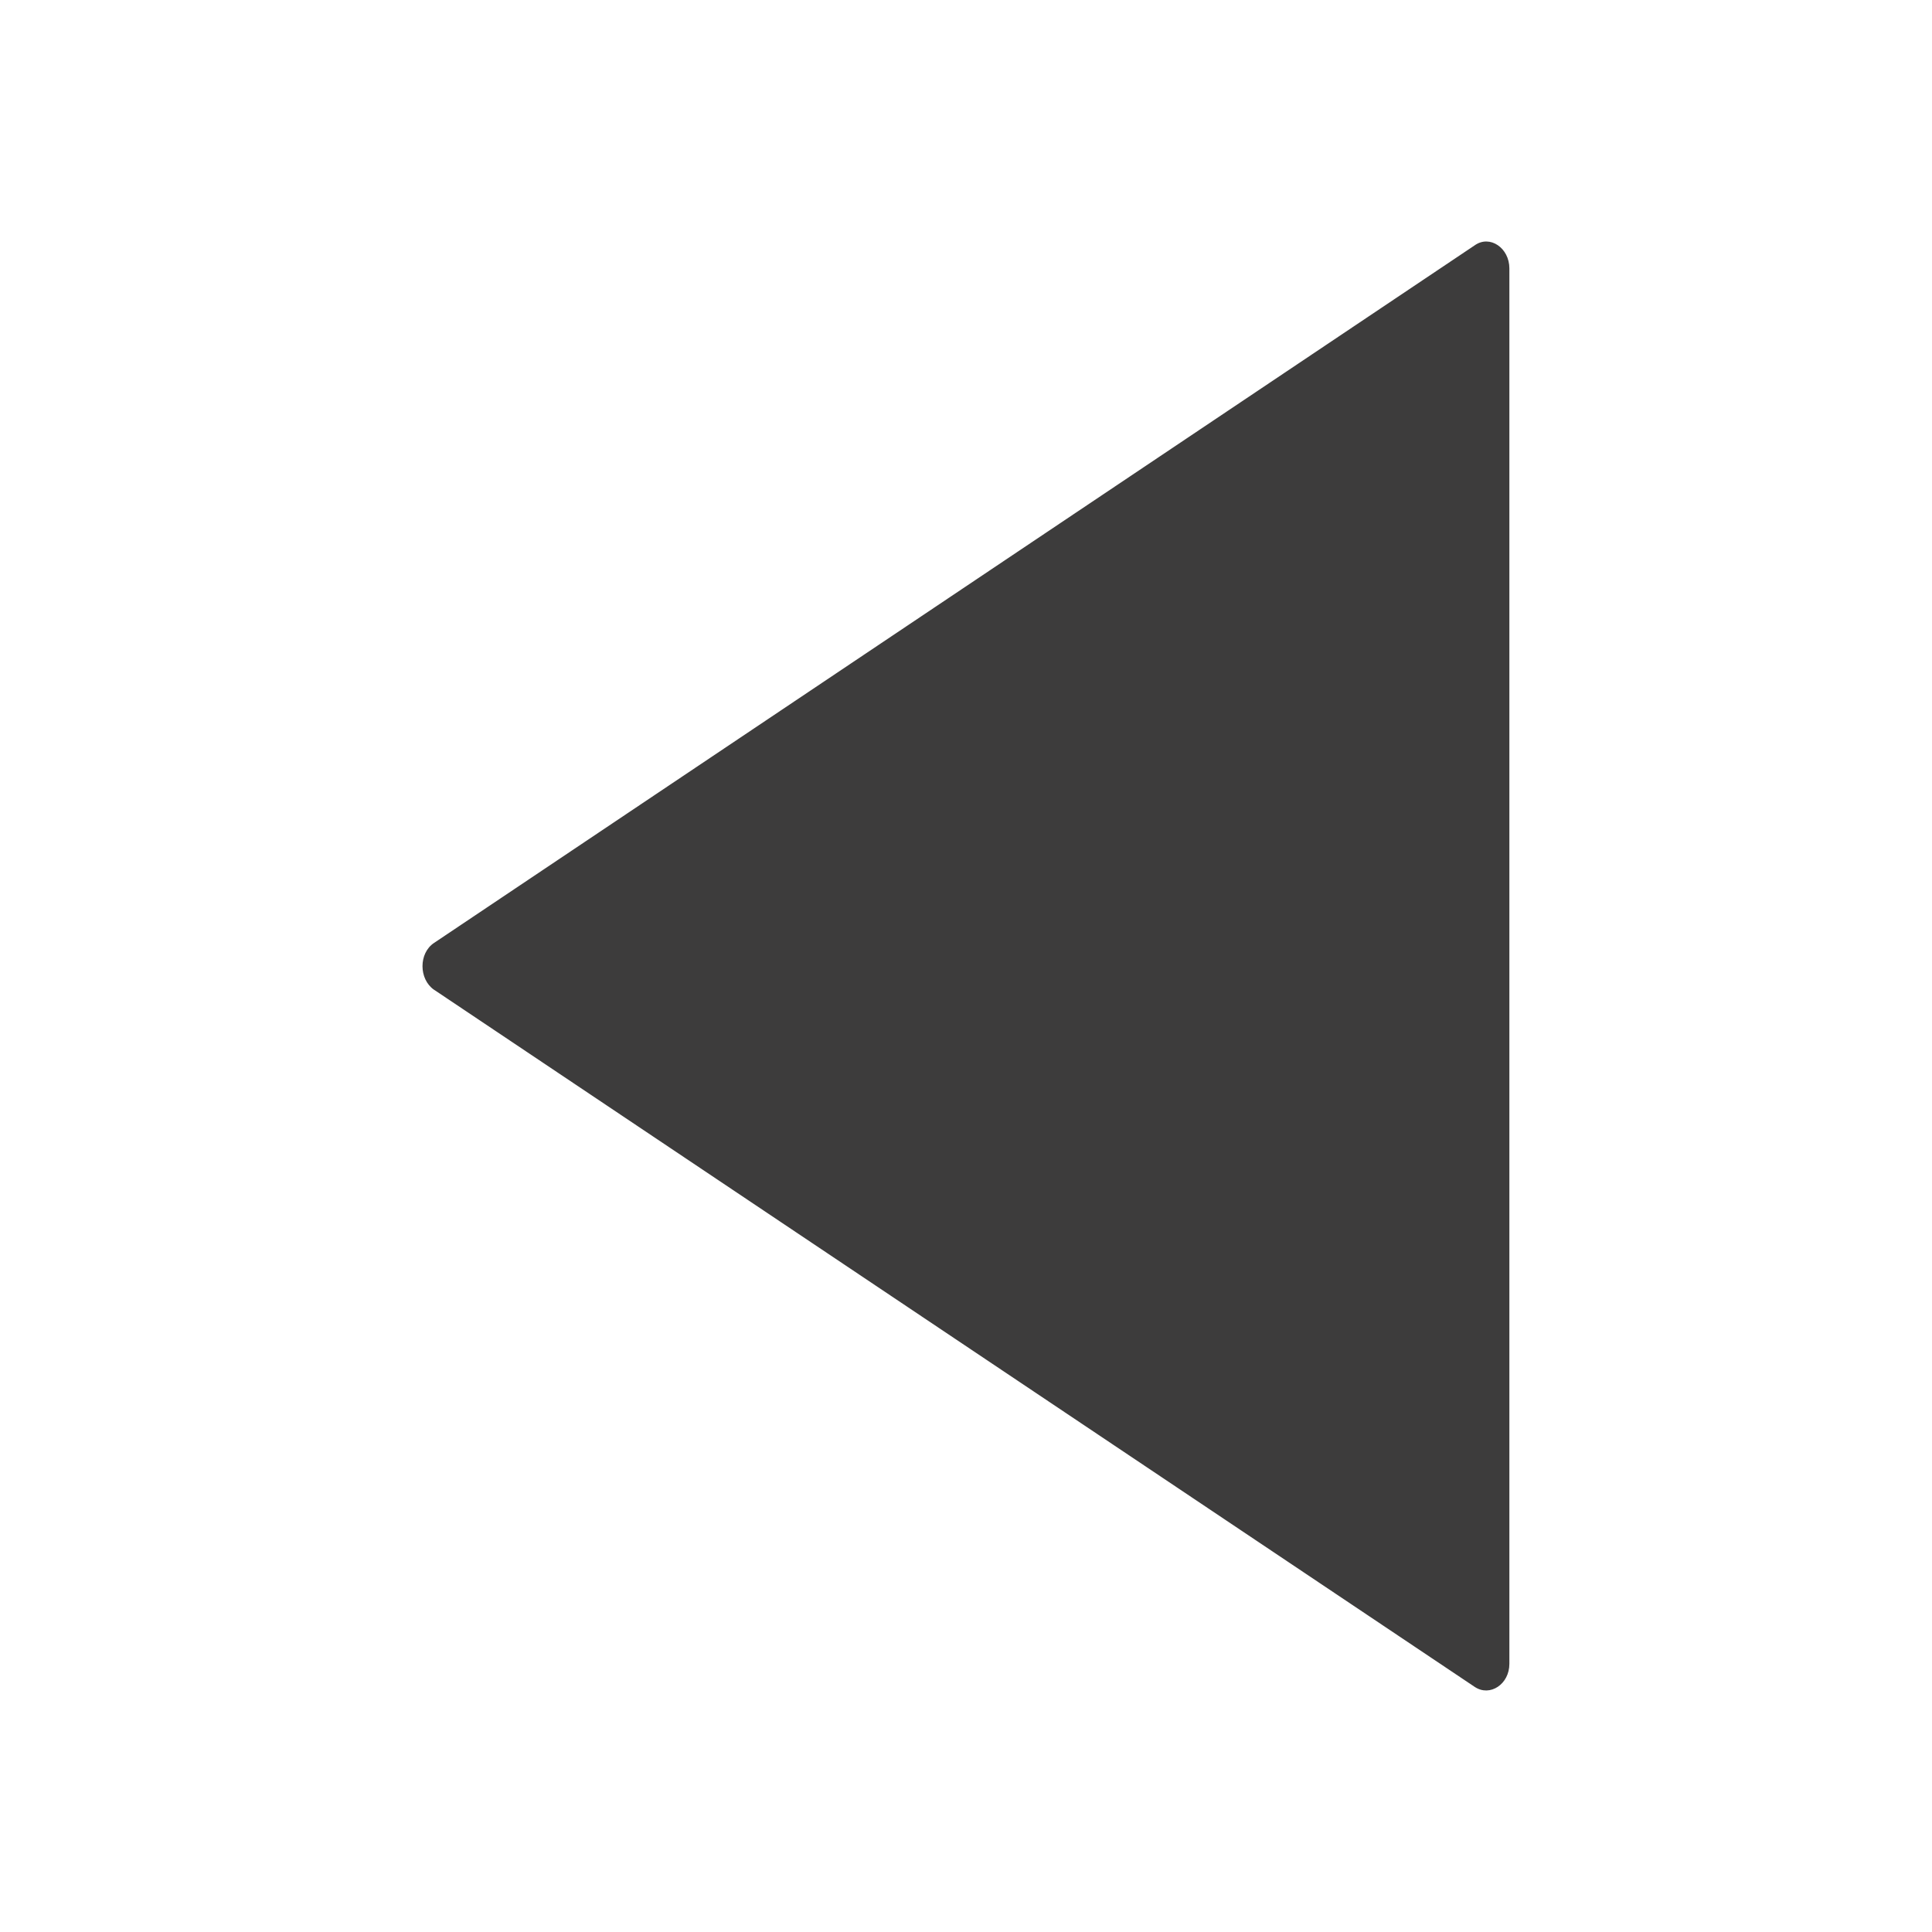
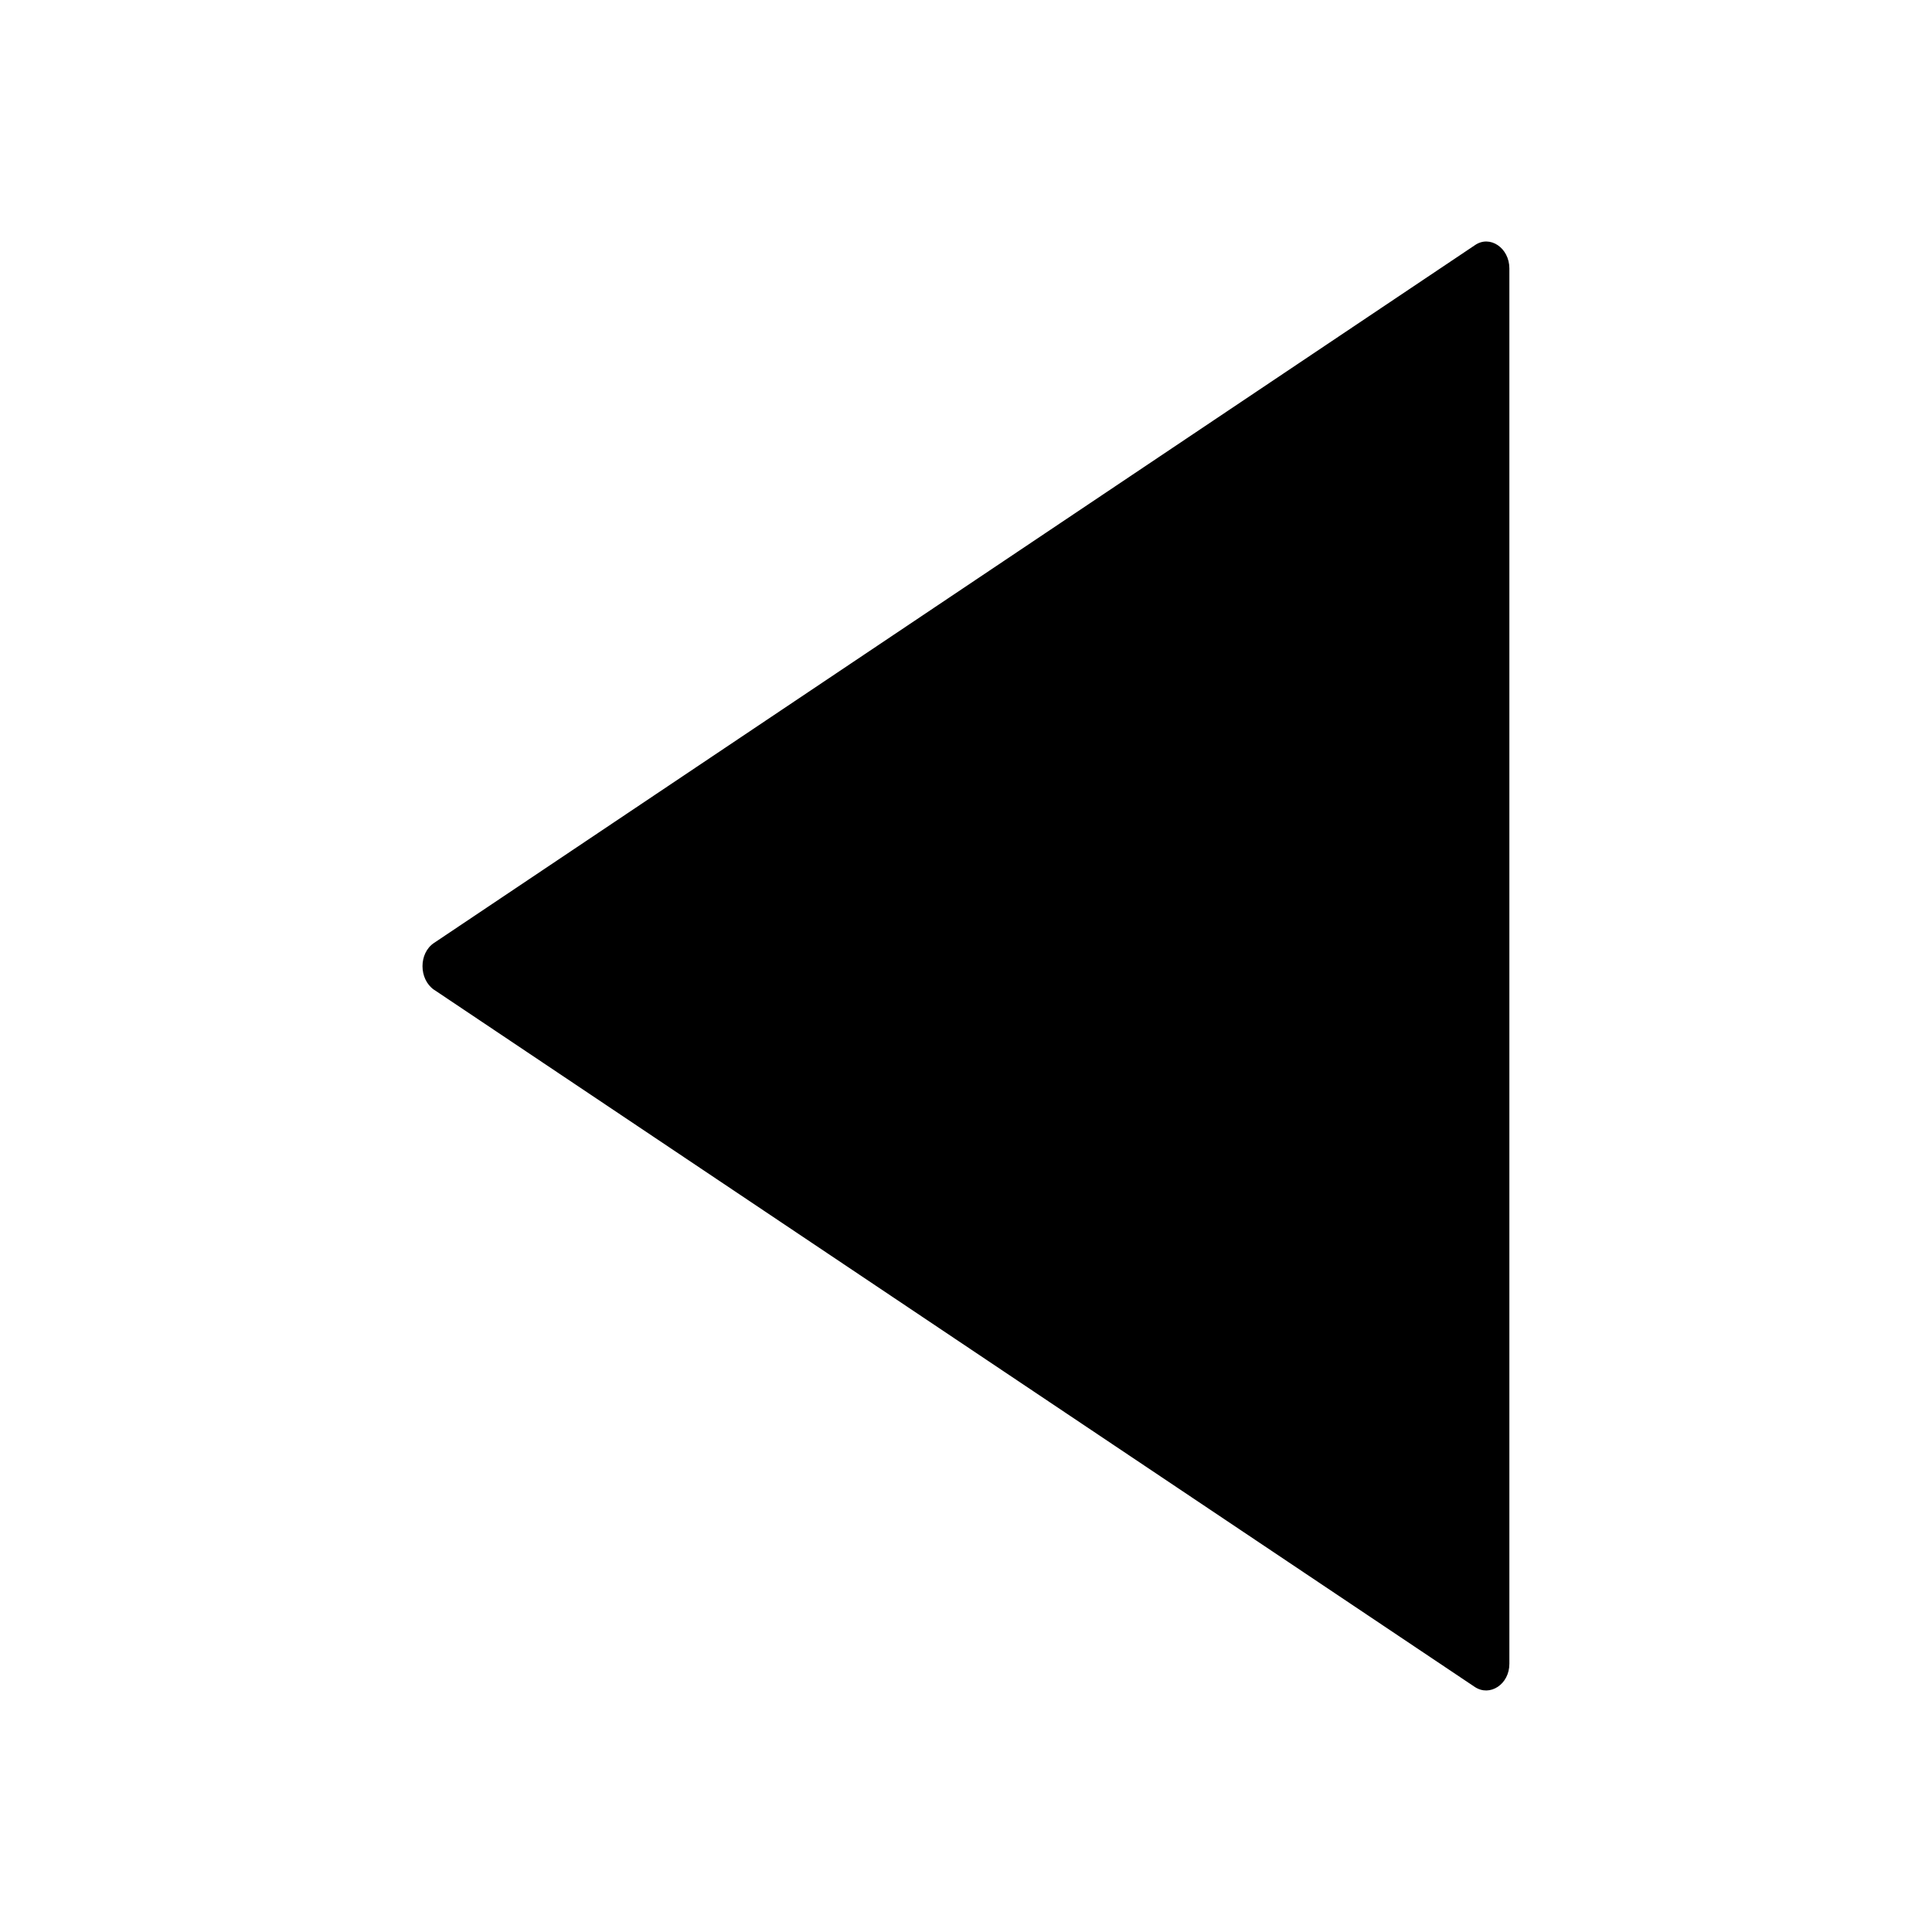
- <svg xmlns="http://www.w3.org/2000/svg" width="24" height="24" fill="none" viewBox="0 0 24 24">
-   <path fill="#3D3C3C" d="m5.392 12.295 12.927 8.66c.19.127.431-.033.431-.286V3.334c0-.253-.241-.42-.43-.287L5.391 11.714c-.19.127-.19.447 0 .581Z" />
+ <svg xmlns="http://www.w3.org/2000/svg" width="24" height="24" fill="currentColor" viewBox="0 0 24 24">
+   <path d="m5.392 12.295 12.927 8.66c.19.127.431-.033.431-.286V3.334c0-.253-.241-.42-.43-.287L5.391 11.714c-.19.127-.19.447 0 .581Z" />
</svg>
